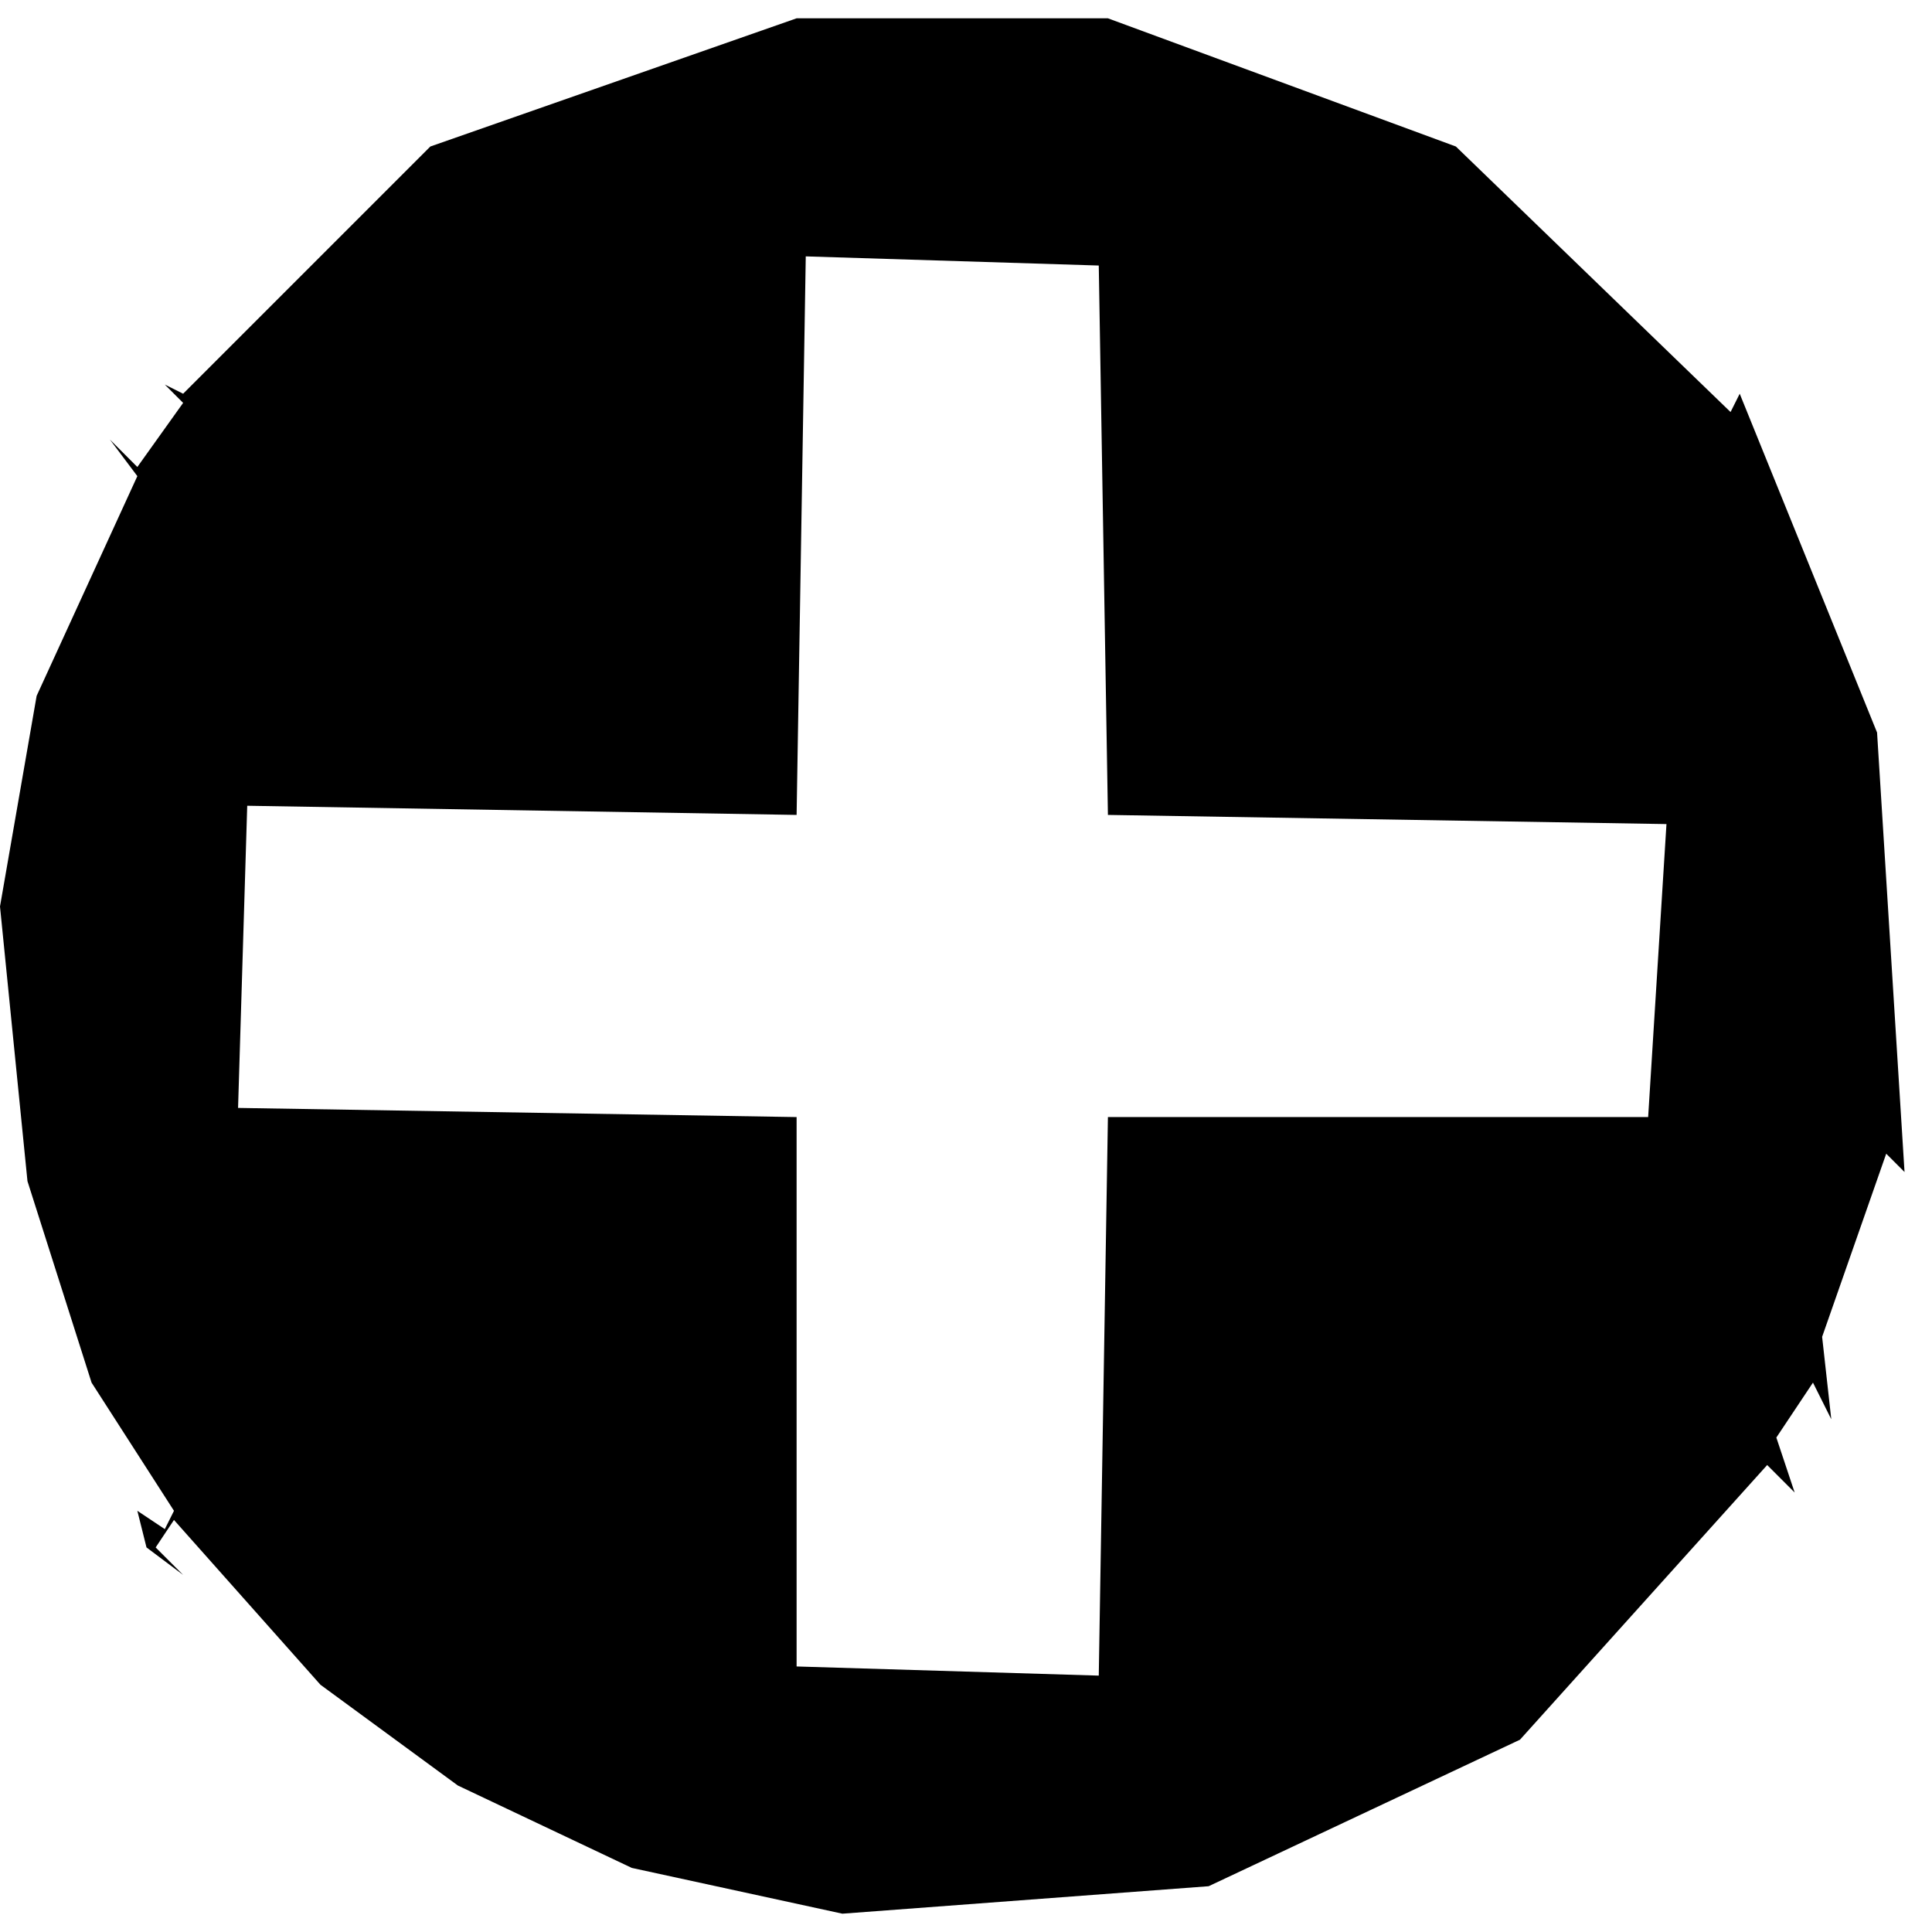
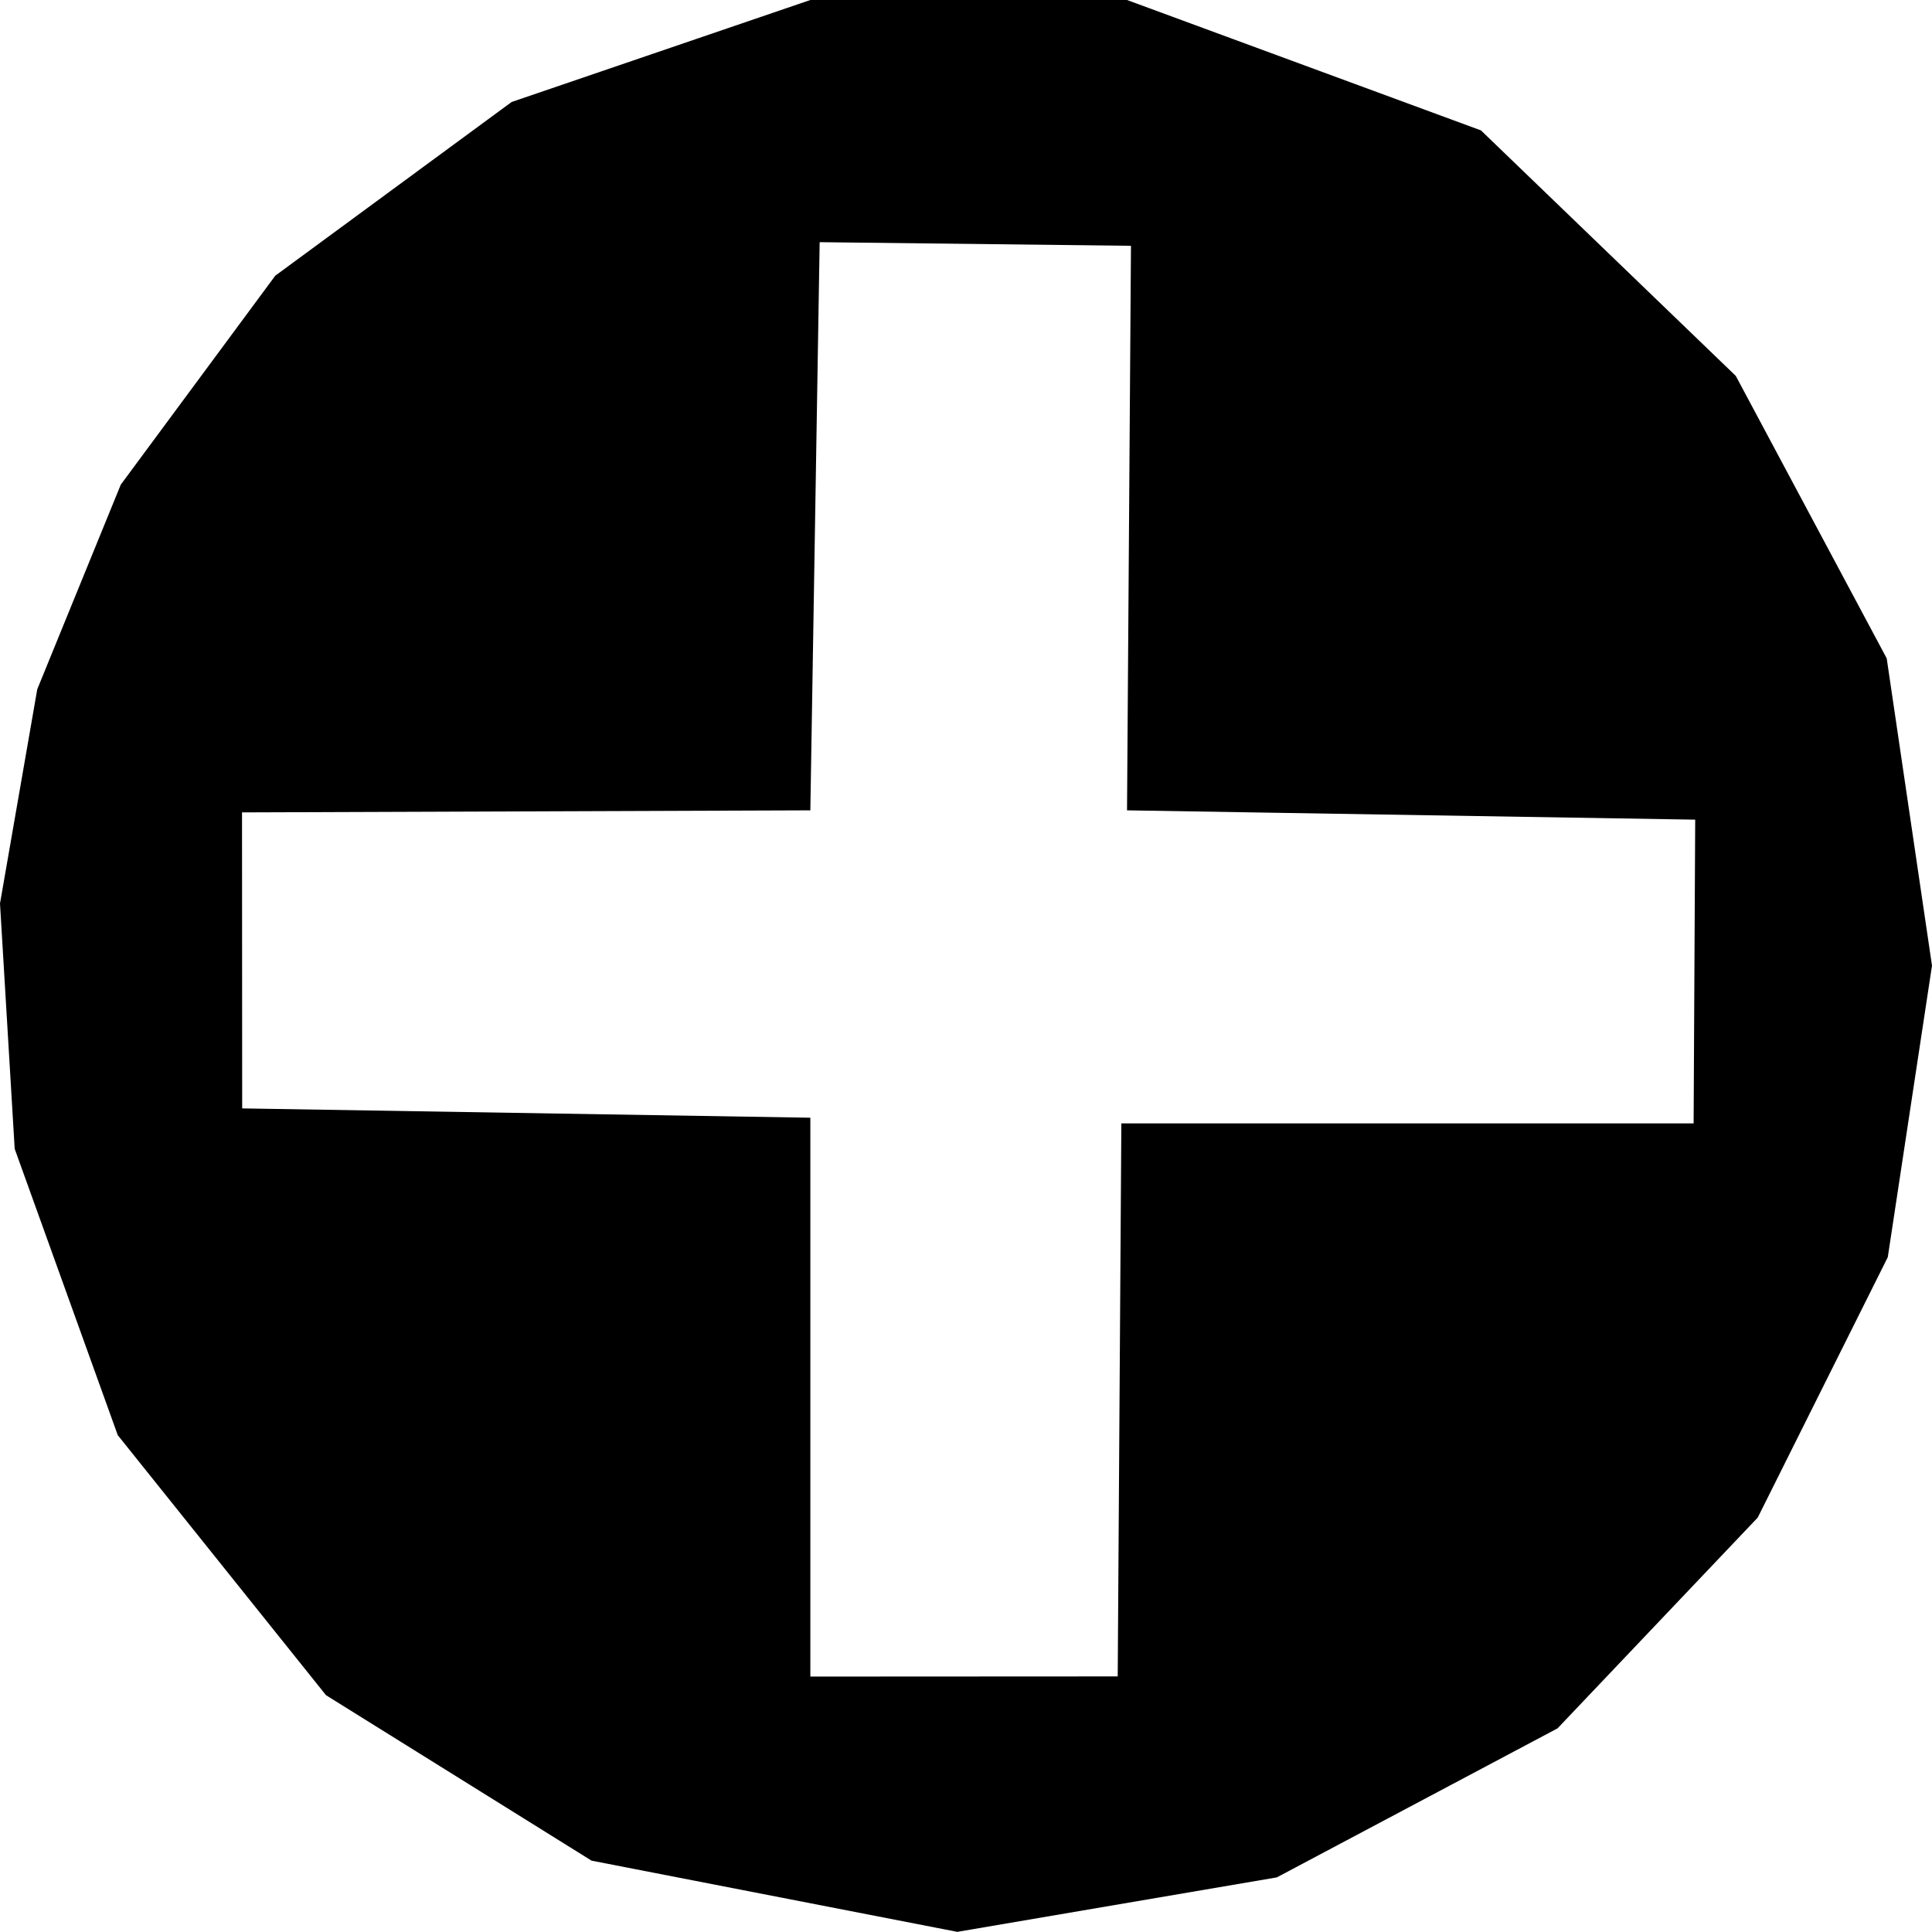
- <svg xmlns="http://www.w3.org/2000/svg" viewBox="0 0 211 211" width="211" height="211">
-   <path d="M 87.00 2.00 L 47.00 16.00 L 20.00 43.00 L 18.00 42.00 L 20.00 44.00 L 15.00 51.00 L 12.00 48.00 L 15.00 52.00 L 4.00 76.00 L 0.00 99.00 L 3.00 129.00 L 10.00 151.00 L 19.00 165.00 L 18.00 167.00 L 15.00 165.00 L 16.00 169.00 L 20.00 172.00 L 17.00 169.00 L 19.00 166.00 L 35.00 184.00 L 50.00 195.00 L 69.00 204.00 L 92.00 209.00 L 132.00 206.00 L 166.00 190.00 L 193.00 160.00 L 196.00 163.00 L 194.00 157.00 L 198.00 151.00 L 200.00 155.00 L 199.00 146.00 L 206.00 126.00 L 208.00 128.00 L 205.00 80.00 L 190.00 43.00 L 189.00 45.00 L 159.00 16.00 L 121.00 2.00 Z M 88.00 28.00 L 120.00 29.00 L 121.00 89.00 L 182.00 90.00 L 180.00 122.00 L 121.00 122.00 L 120.00 183.00 L 87.00 182.00 L 87.00 122.00 L 26.00 121.00 L 27.00 88.00 L 87.00 89.00 Z" fill="#000" fill-rule="evenodd" />
+ <svg xmlns="http://www.w3.org/2000/svg" viewBox="163.99 86.799 207.423 207.407" width="207.423px" height="207.407px">
+   <path d="M 250.99 86.799 L 218.919 97.749 L 193.545 116.397 L 176.957 138.832 L 167.99 160.799 L 163.99 183.799 L 165.567 210.14 L 176.633 240.882 L 198.99 268.799 L 227.5 286.562 L 266.765 294.206 L 301.072 288.359 L 331.21 272.359 L 352.704 249.728 L 366.666 221.771 L 371.413 190.469 L 366.55 157.48 L 350.347 127.156 L 322.99 100.799 L 284.99 86.799 L 250.99 86.799 Z M 251.99 112.799 L 285.413 113.189 L 284.99 173.799 L 345.99 174.799 L 345.82 207.409 L 284.38 207.409 L 283.99 266.782 L 250.99 266.799 L 250.99 206.799 L 189.99 205.799 L 189.974 174.019 L 250.99 173.799 L 251.99 112.799 Z" fill="#000" fill-rule="evenodd" style="stroke-width: 1;" transform="matrix(1, 0, 0, 1, -1.4210854715202004e-14, -7.105427357601002e-15)" />
</svg>
